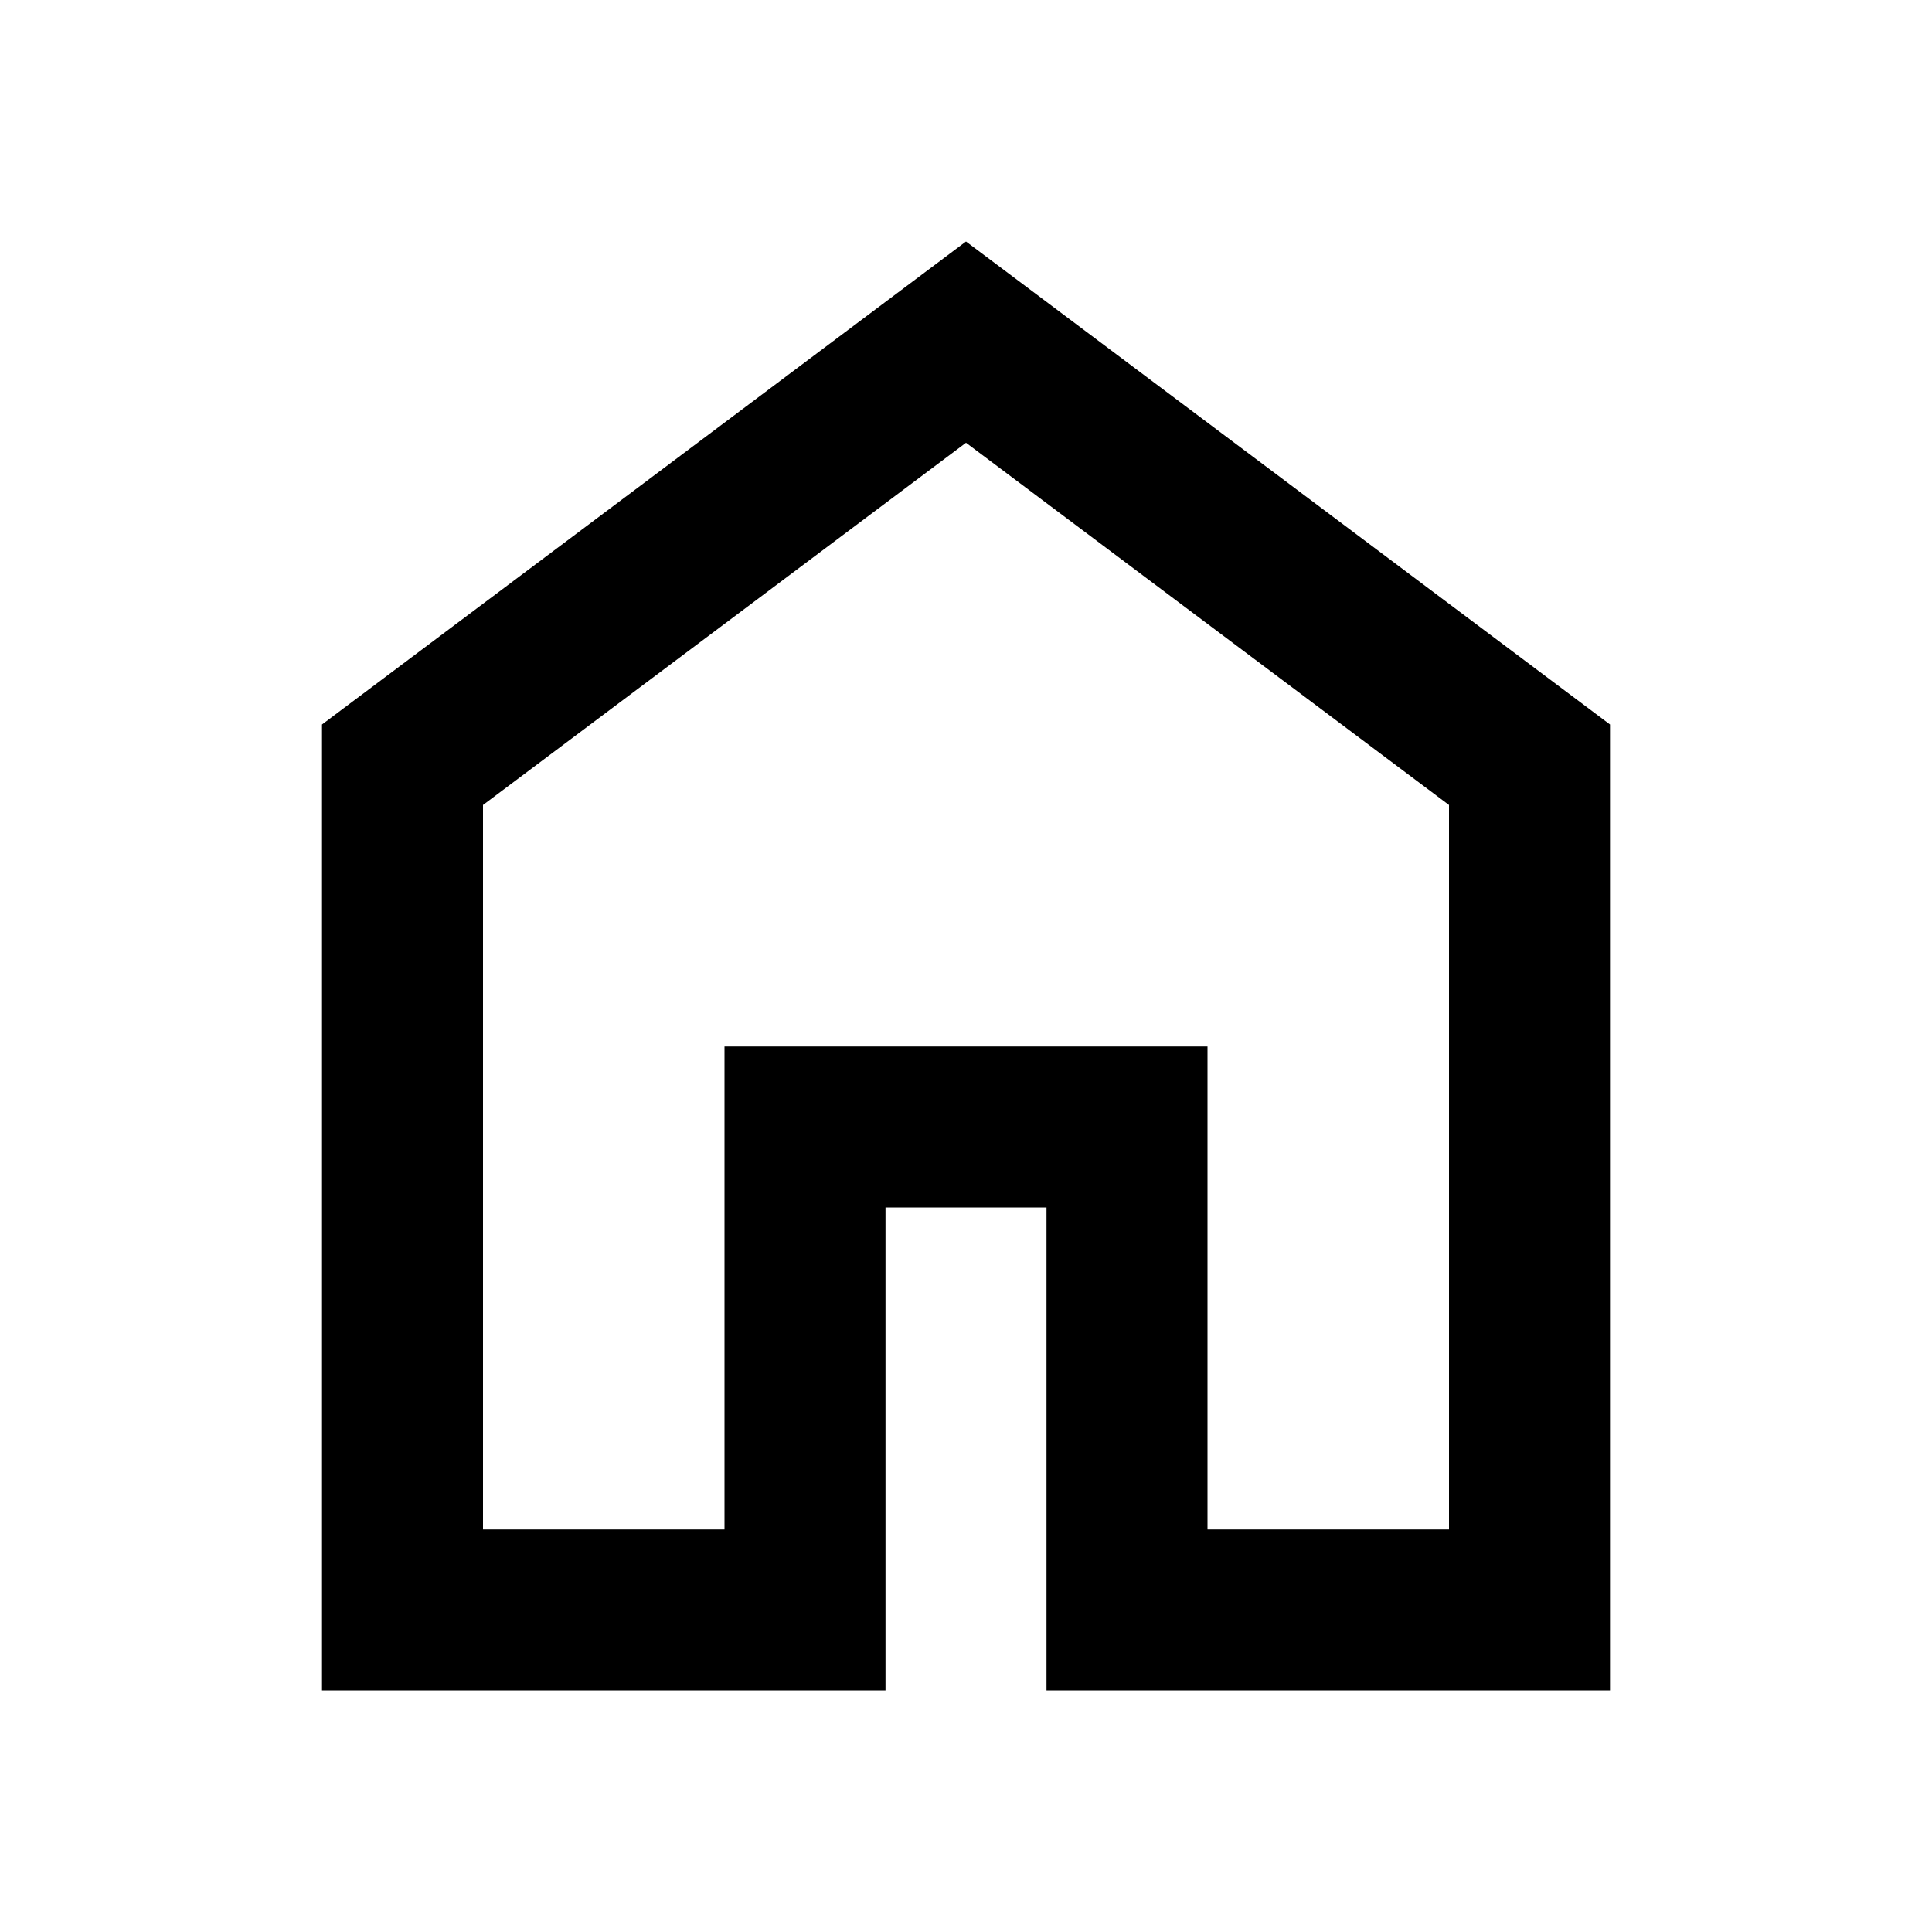
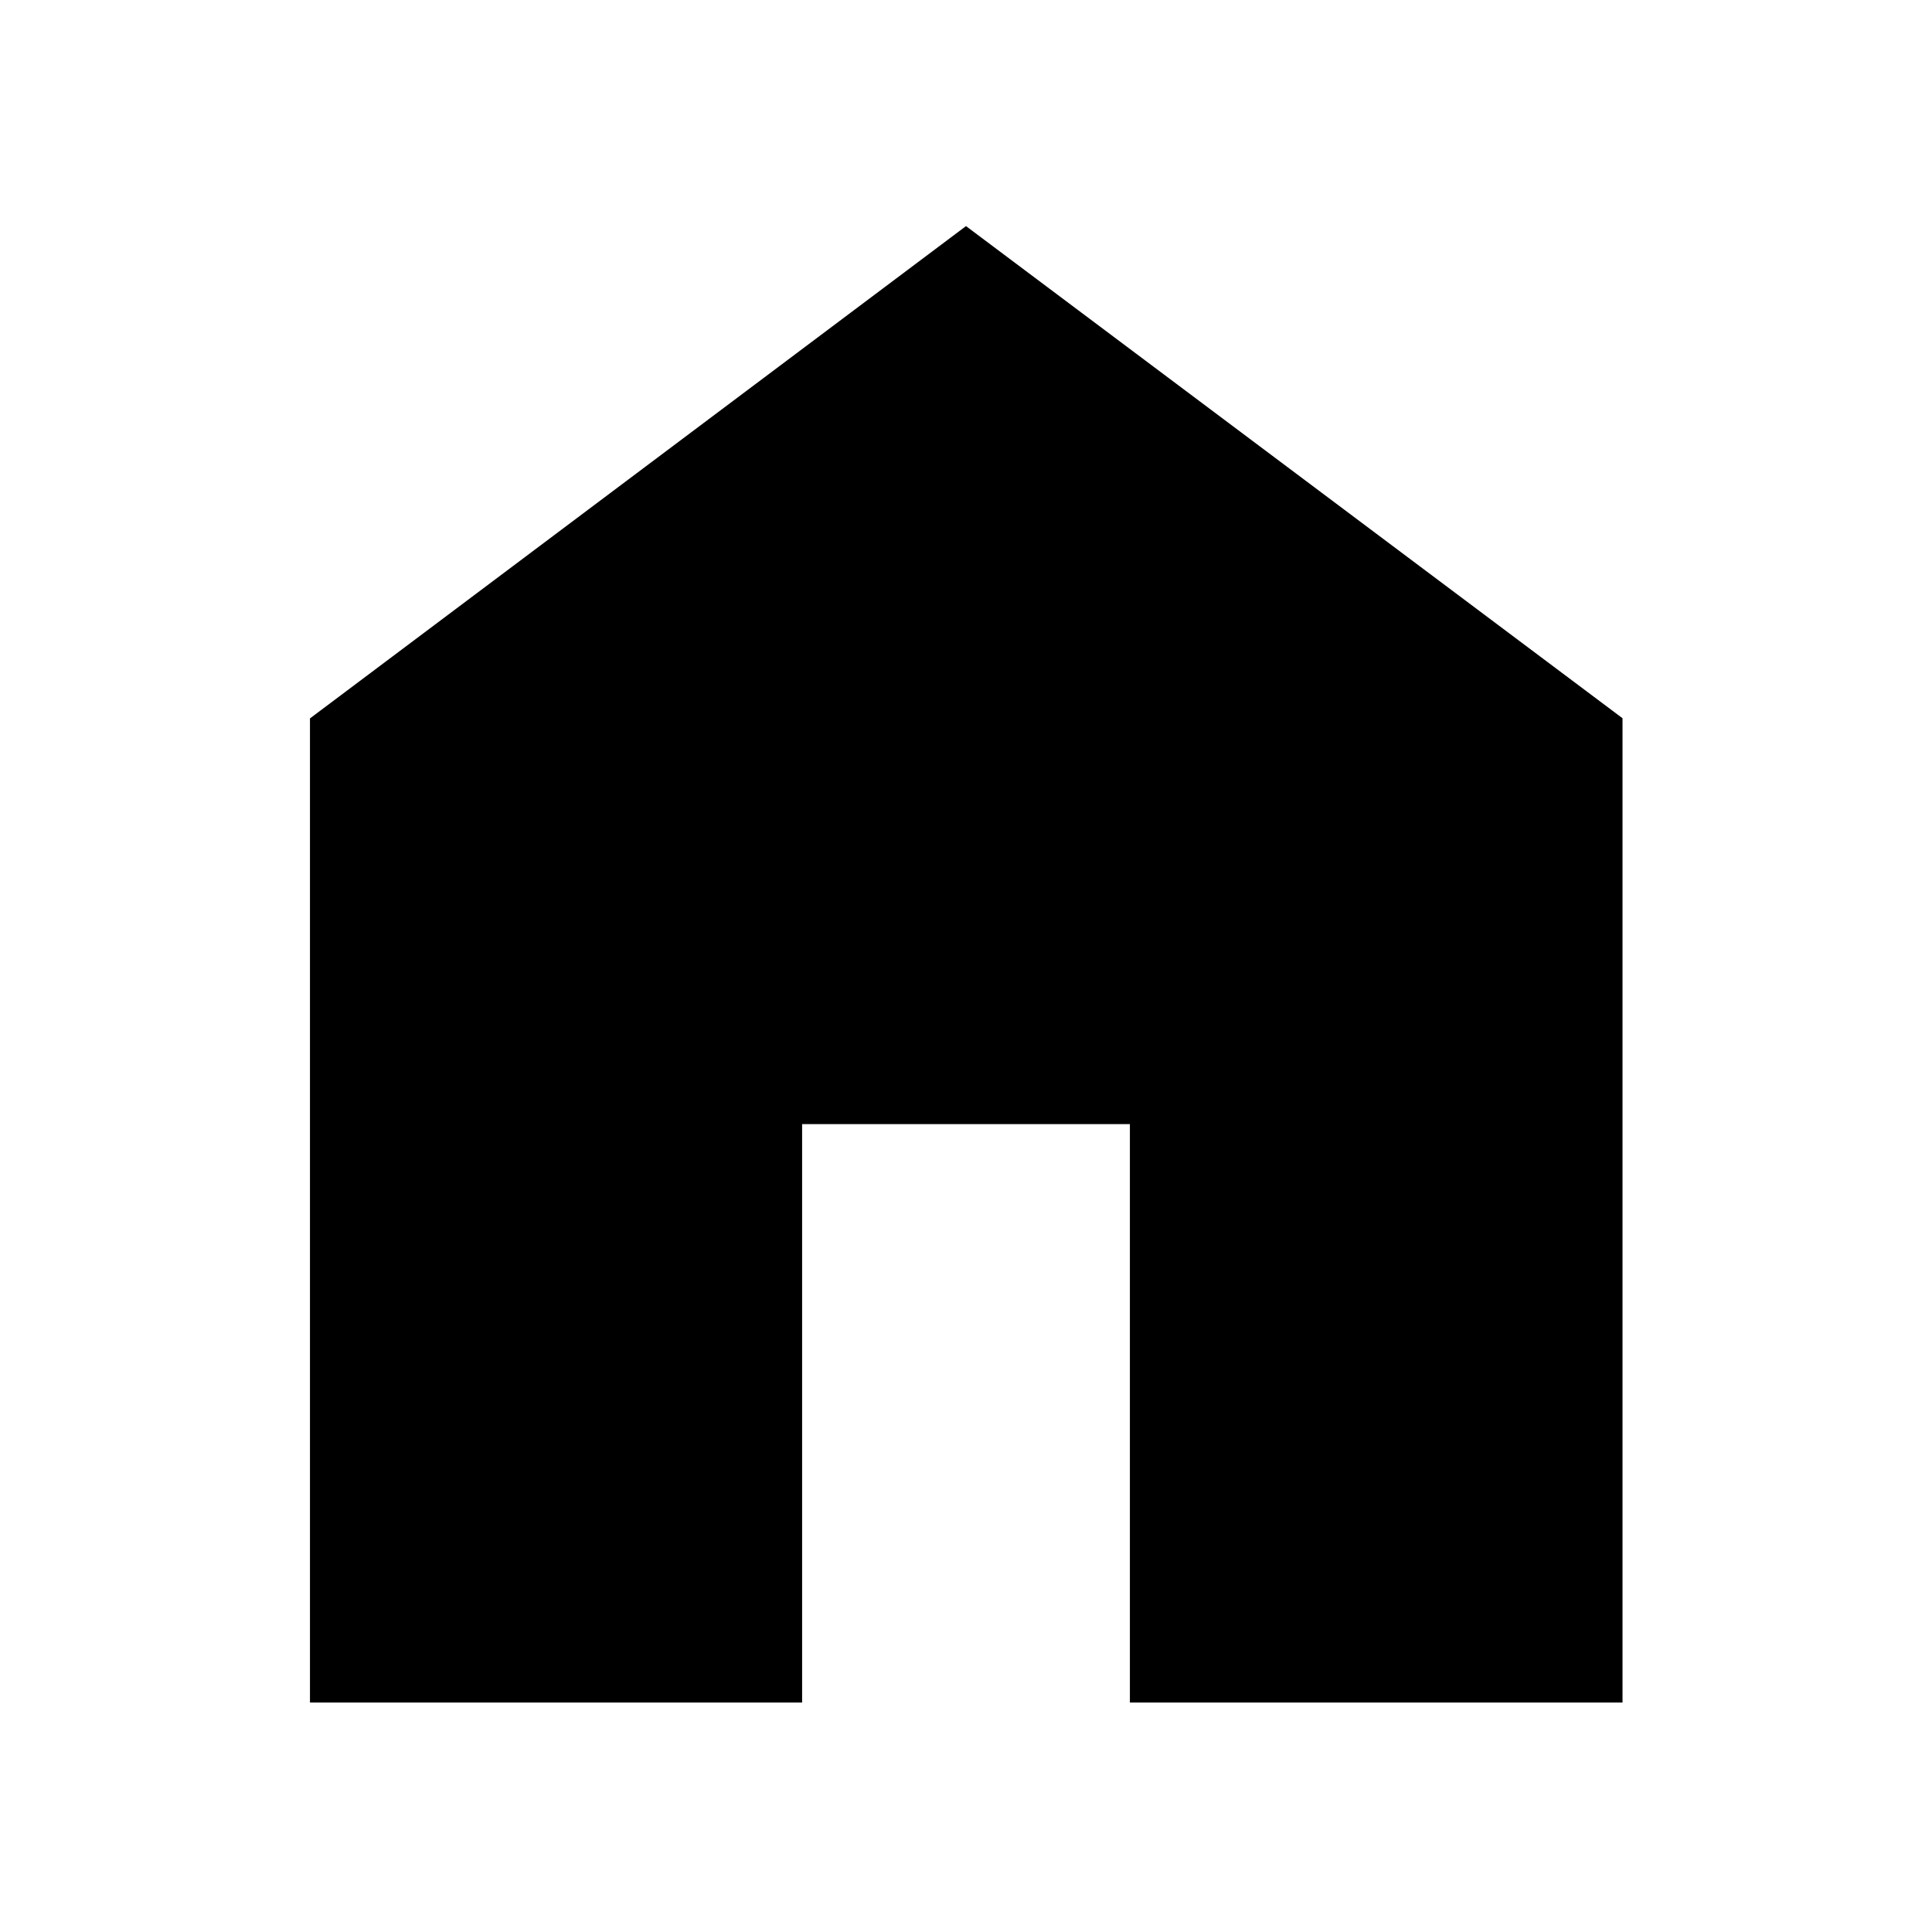
- <svg xmlns="http://www.w3.org/2000/svg" height="24" viewBox="0 -960 960 960" width="24">
-   <path d="M240-200h120v-240h240v240h120v-360L480-740 240-560v360Zm-80 80v-480l320-240 320 240v480H520v-240h-80v240H160Zm320-350Z" />
+ <svg xmlns="http://www.w3.org/2000/svg" height="48" viewBox="0 -960 960 960" width="48">
+   <path d="M154.022-114.022v-489.007L480-847.652l326.218 244.543v489.087H561.435v-287.413h-162.87v287.413H154.022Z" />
</svg>
